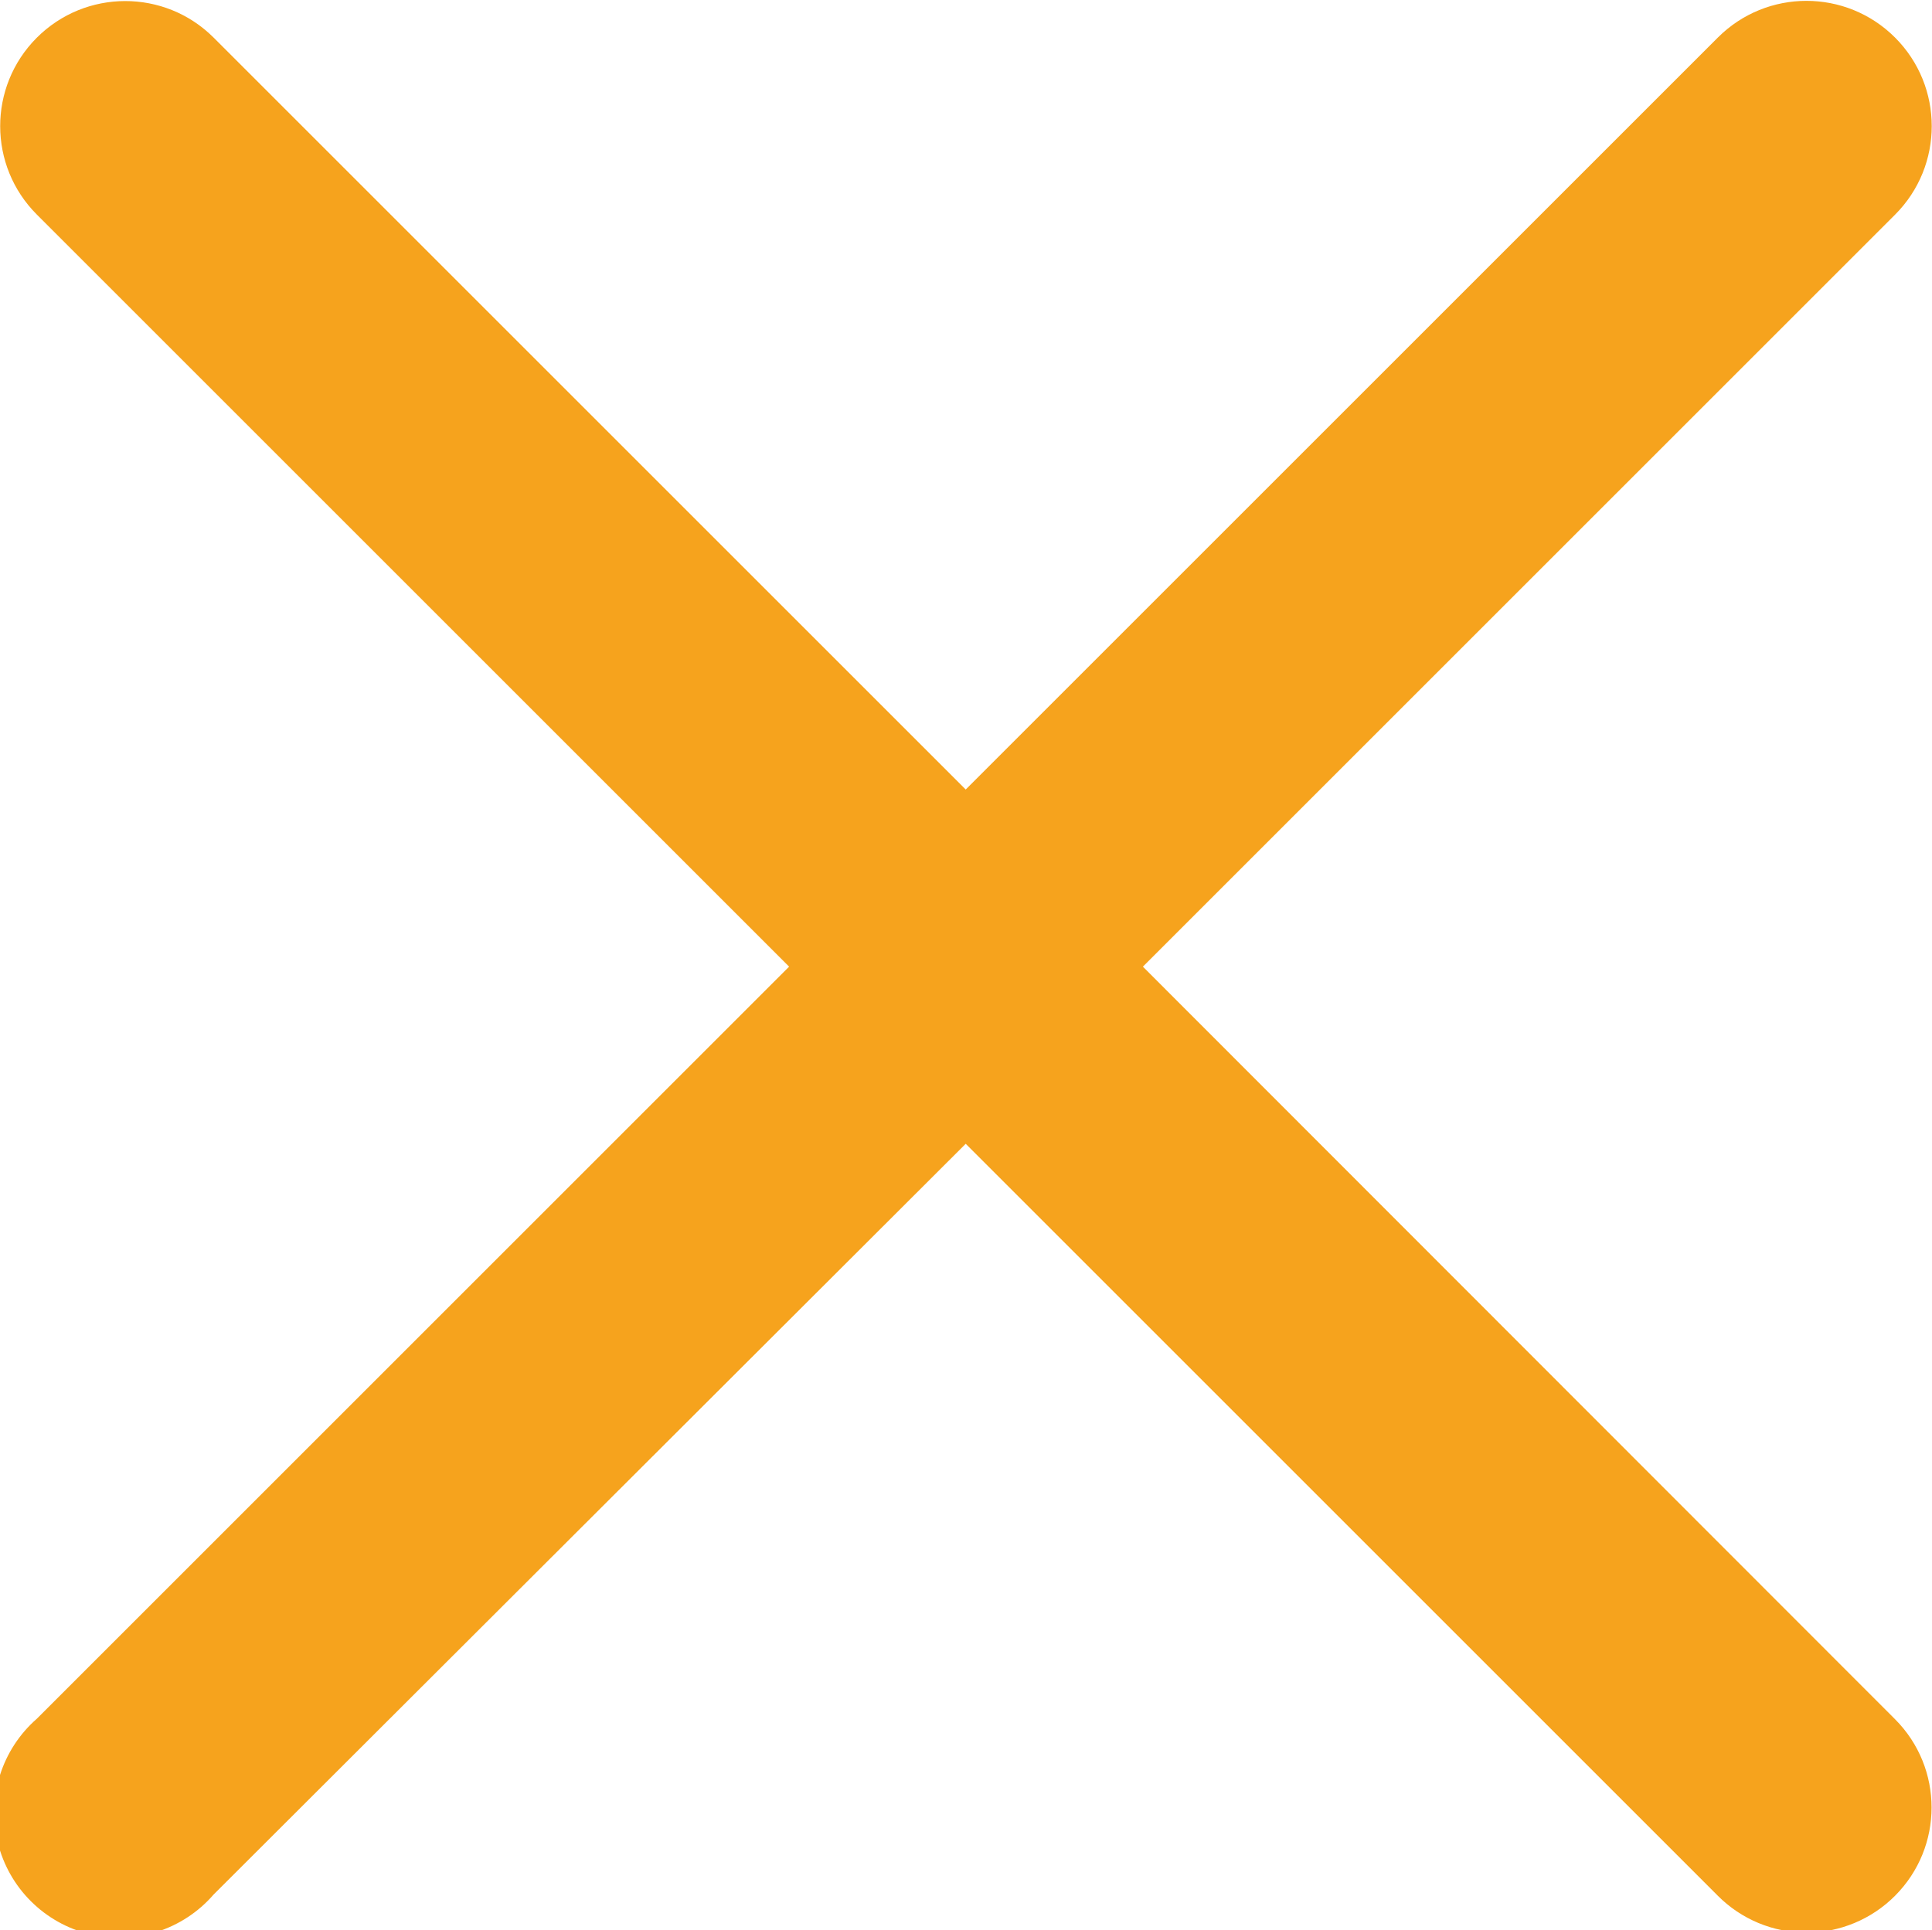
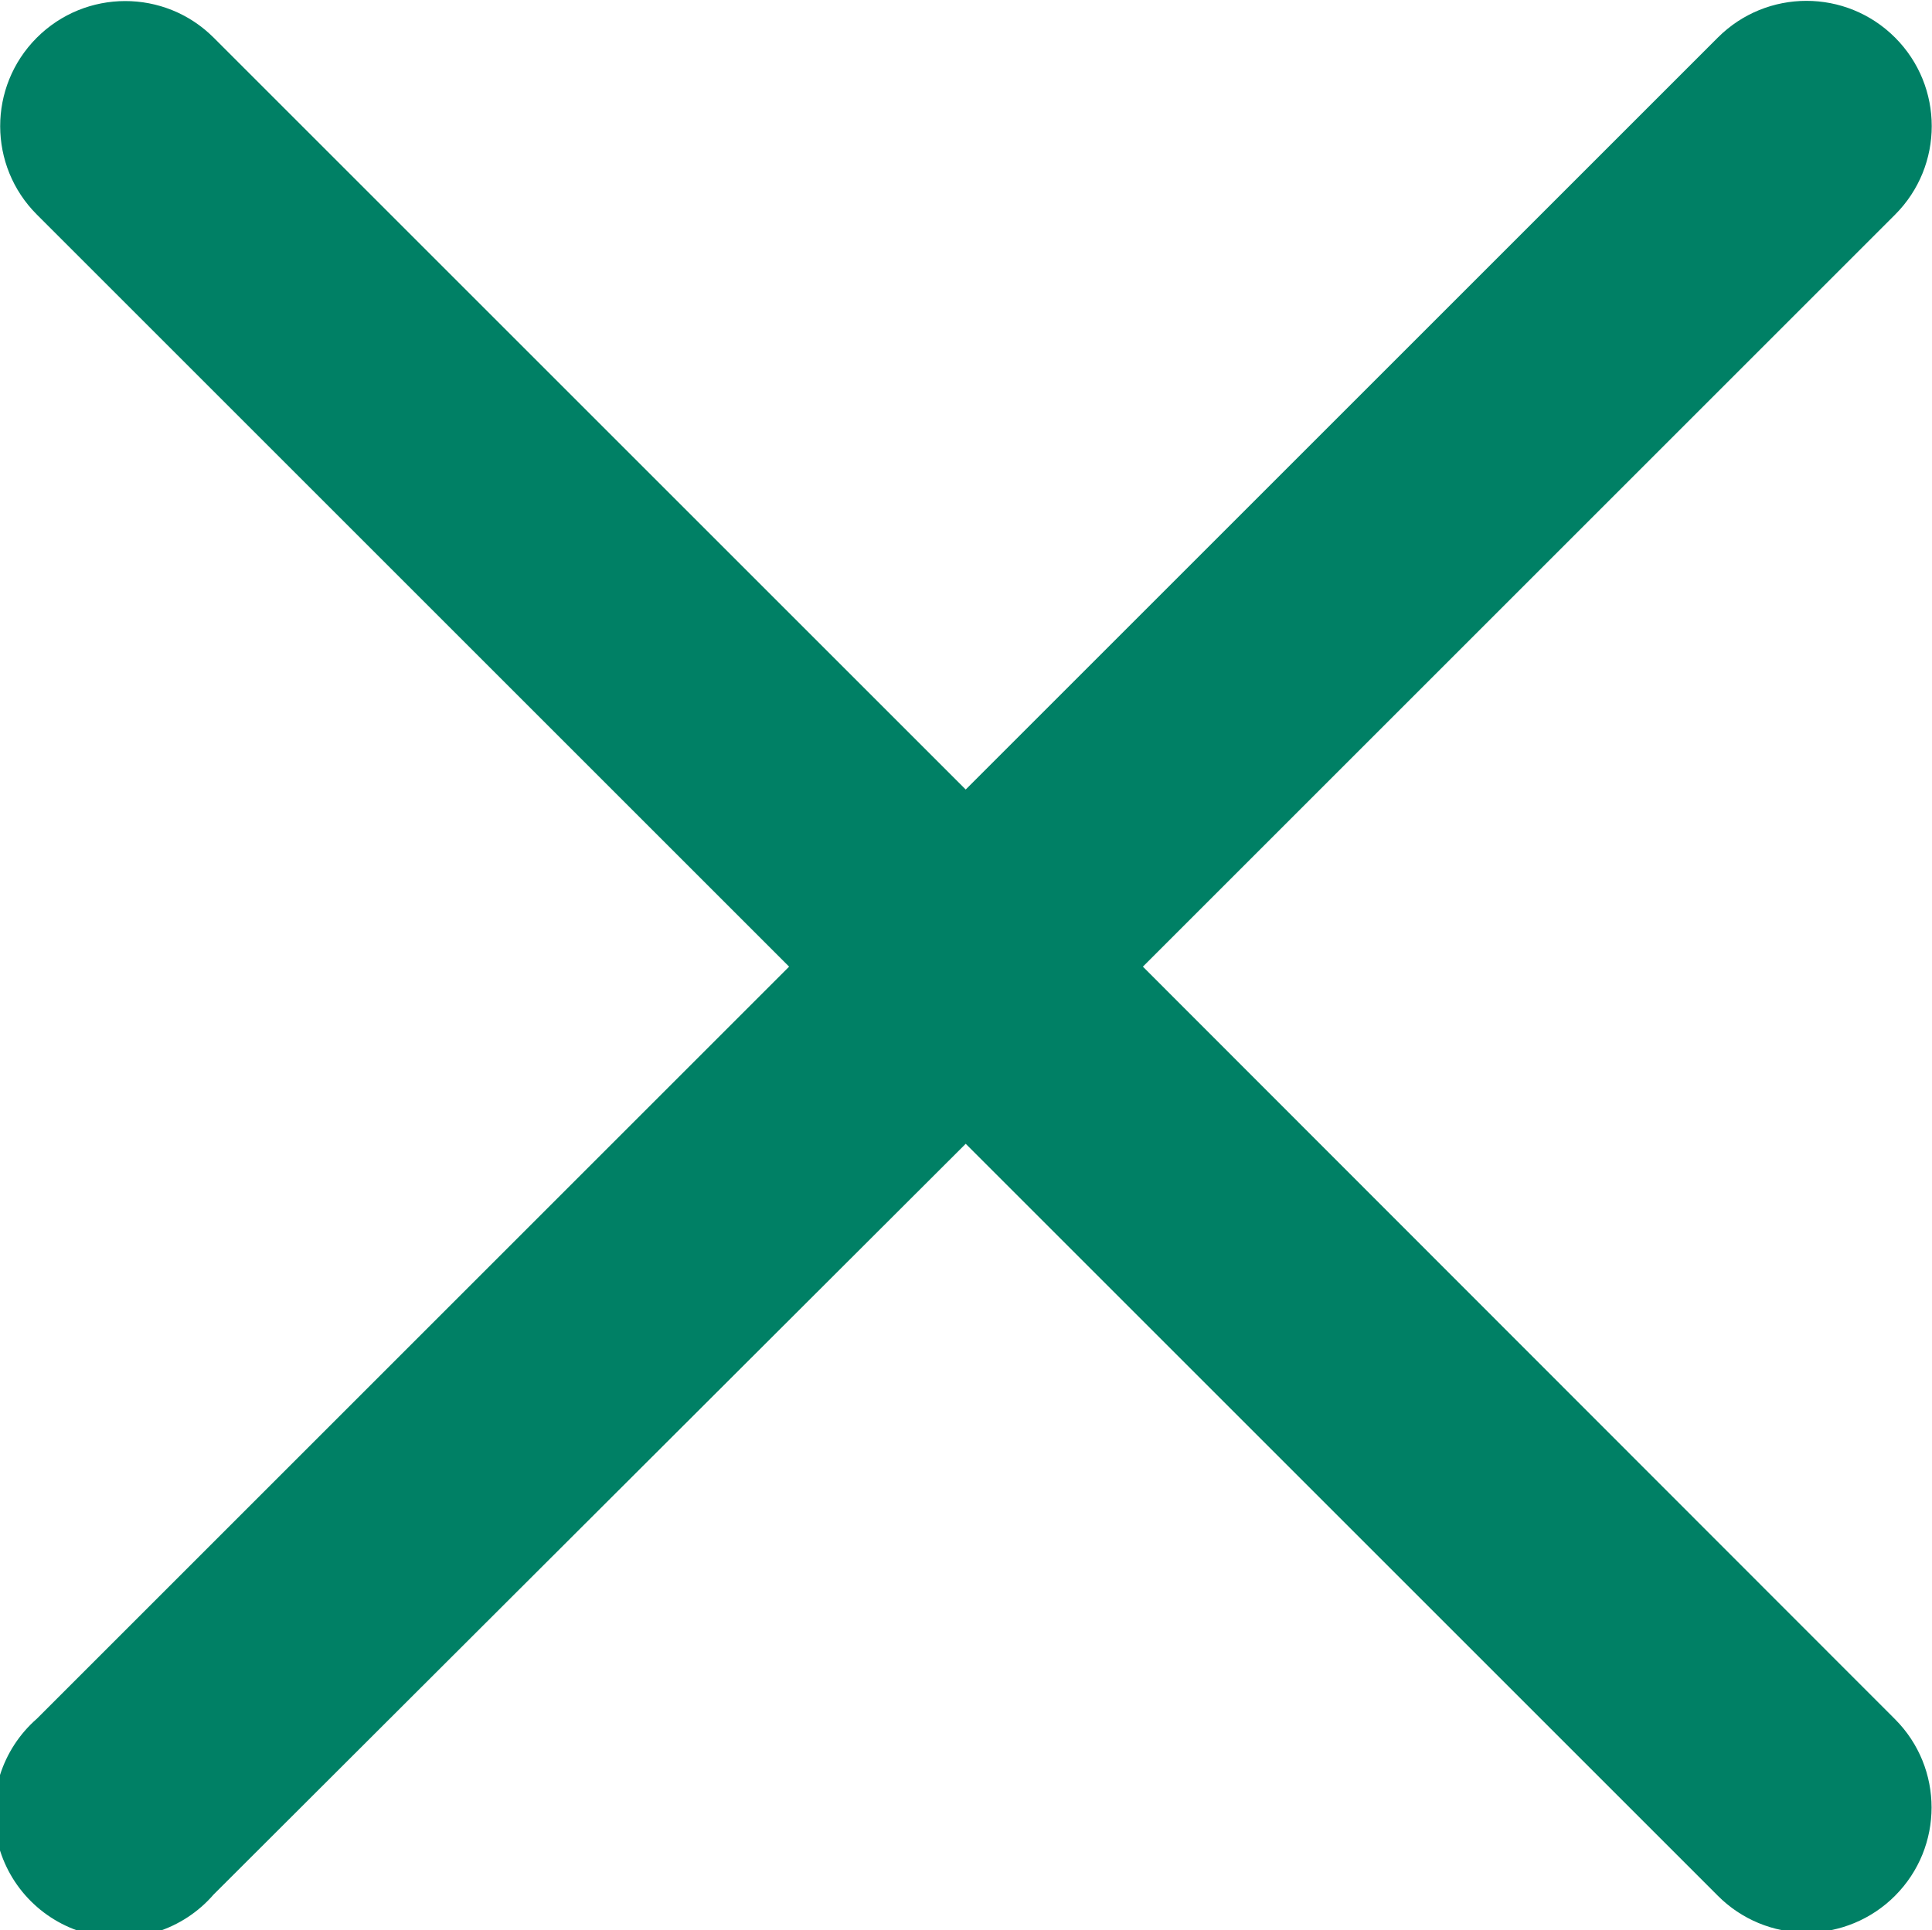
<svg xmlns="http://www.w3.org/2000/svg" viewBox="0 0 329.3 329">
-   <path d="M194.8 164.8L323 36.6a21.3 21.3 0 10-30.2-30.2L164.6 134.6 36.4 6.4A21.3 21.3 0 106.3 36.6l128.2 128.2L6.3 293A21.3 21.3 0 1036.4 323L164.6 195l128.2 128.2a21.3 21.3 0 0030.2 0 21.3 21.3 0 000-30.1zm0 0" fill="#f6a31d" />
+   <path d="M194.8 164.8L323 36.6a21.3 21.3 0 10-30.2-30.2L164.6 134.6 36.4 6.4A21.3 21.3 0 106.3 36.6l128.2 128.2L6.3 293A21.3 21.3 0 1036.4 323L164.6 195l128.2 128.2a21.3 21.3 0 0030.2 0 21.3 21.3 0 000-30.1zm0 0" fill="#008065" />
</svg>
